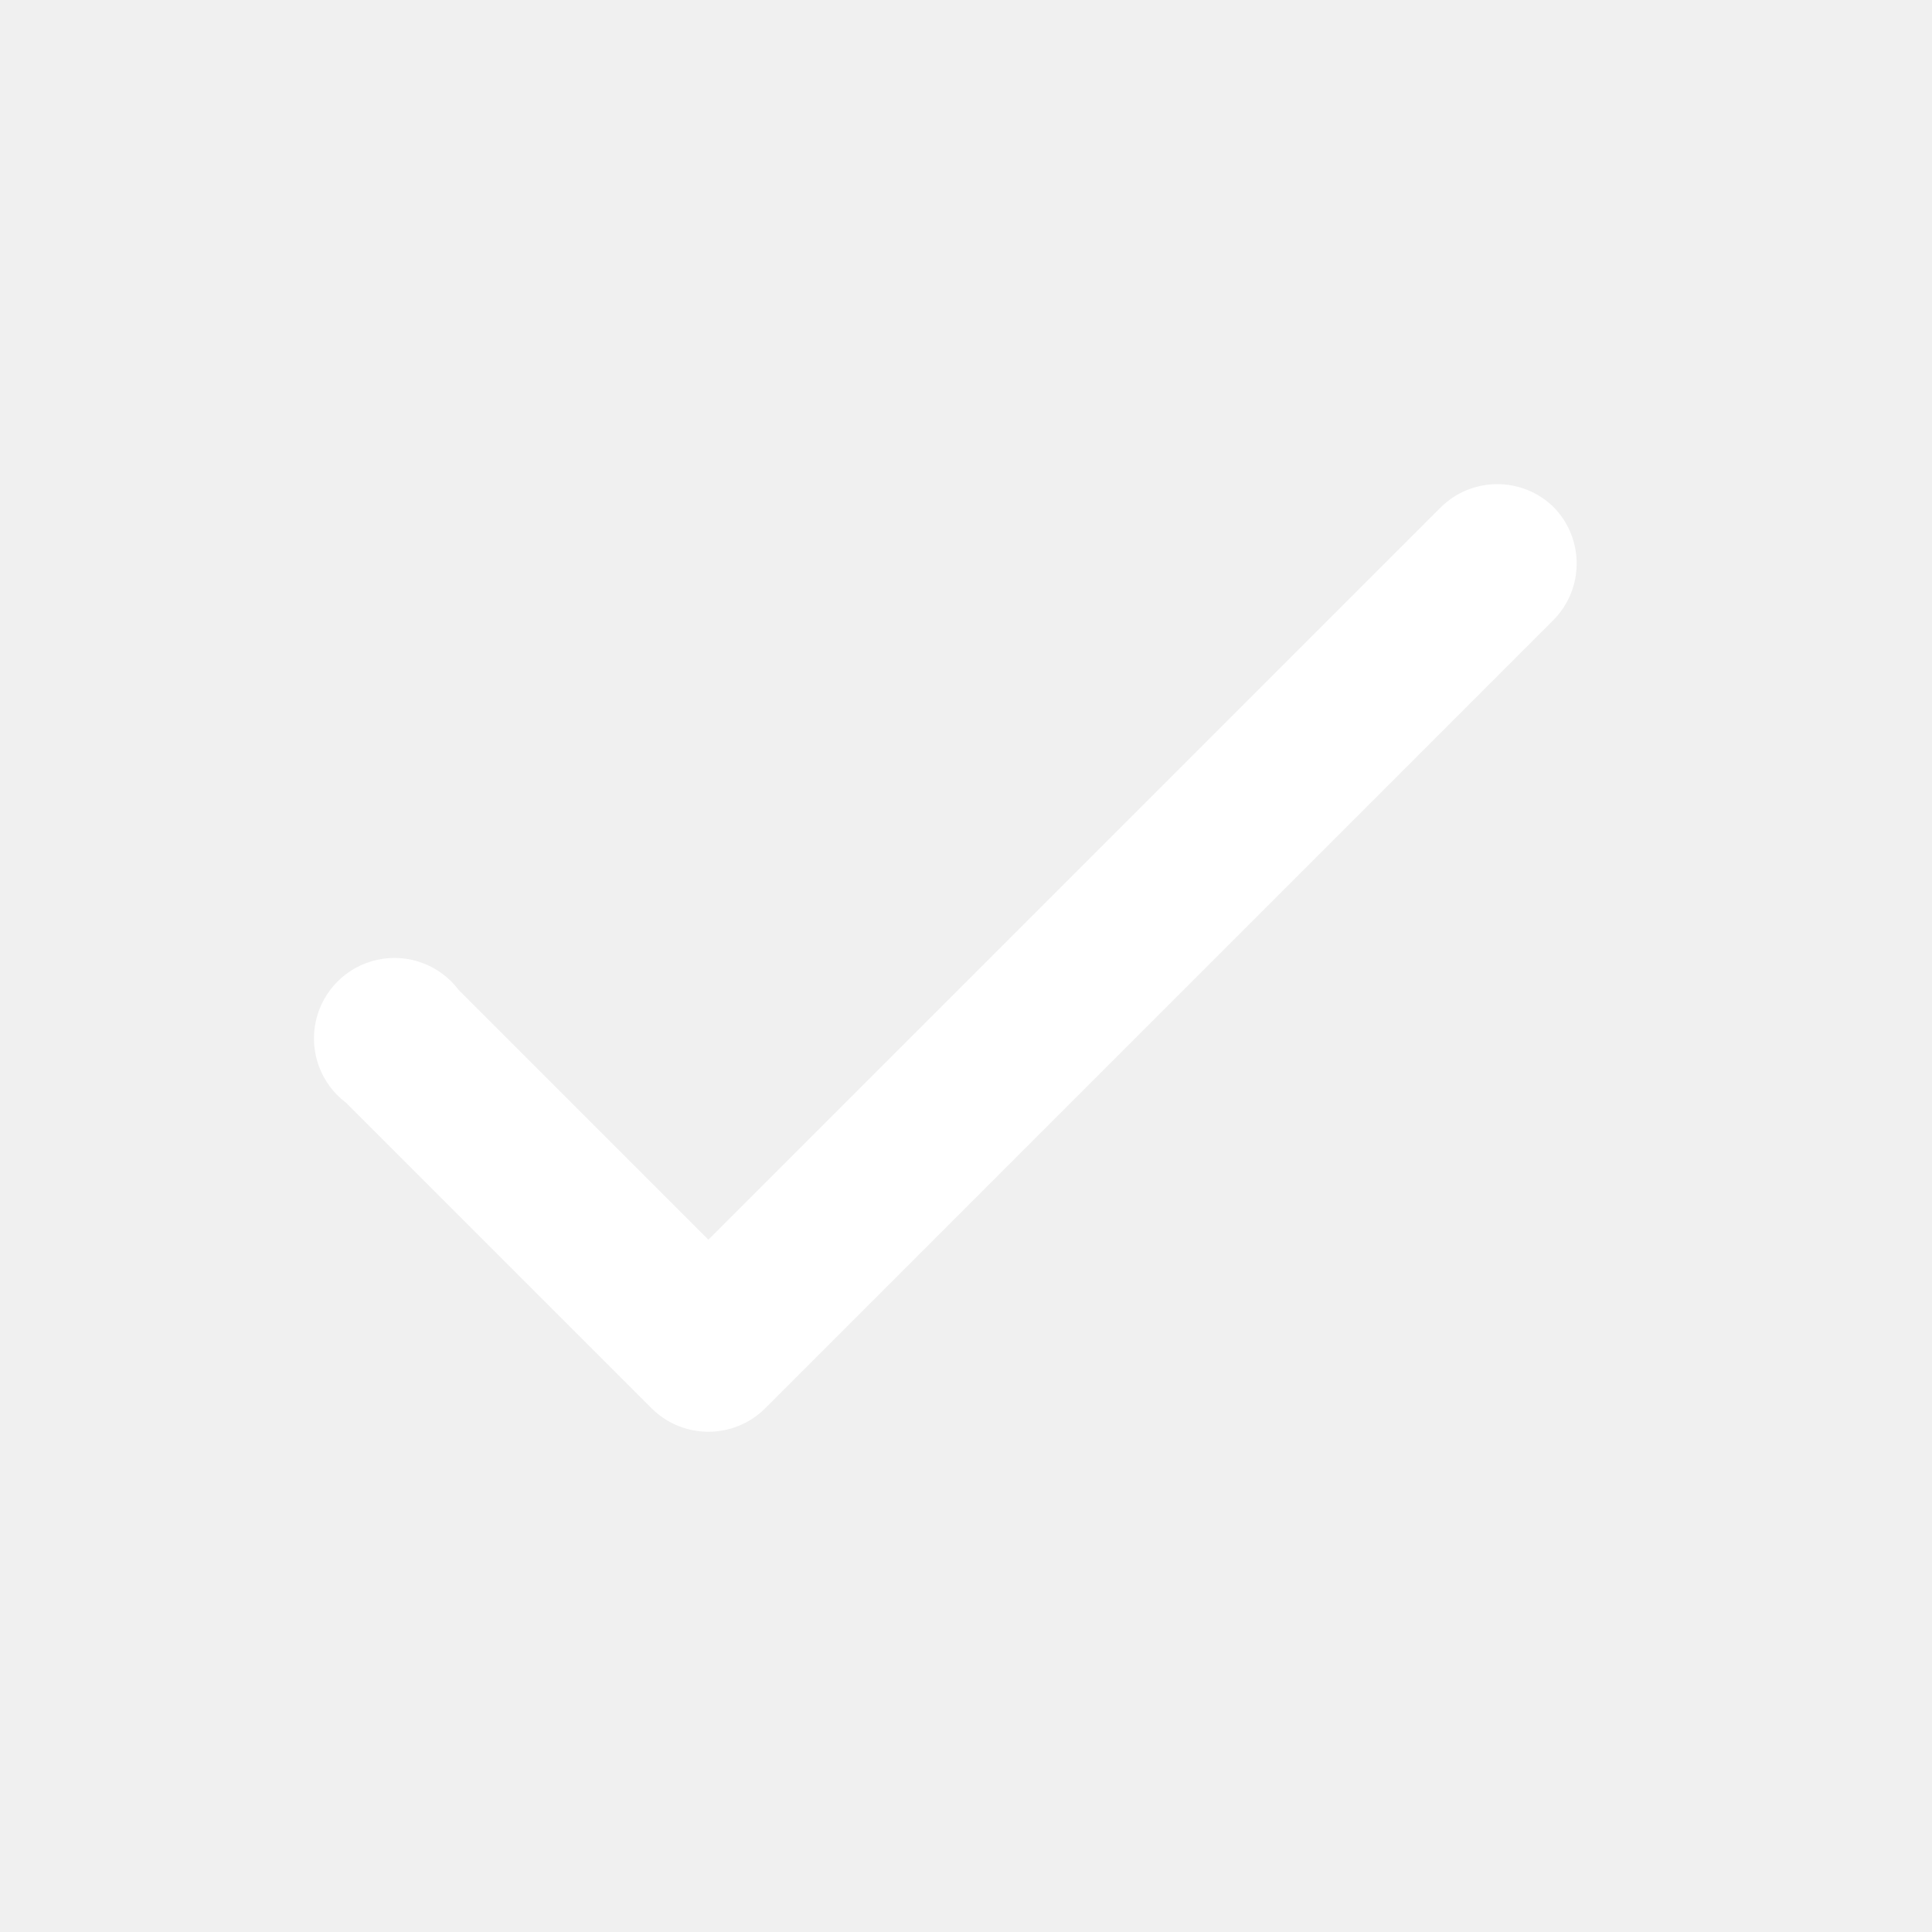
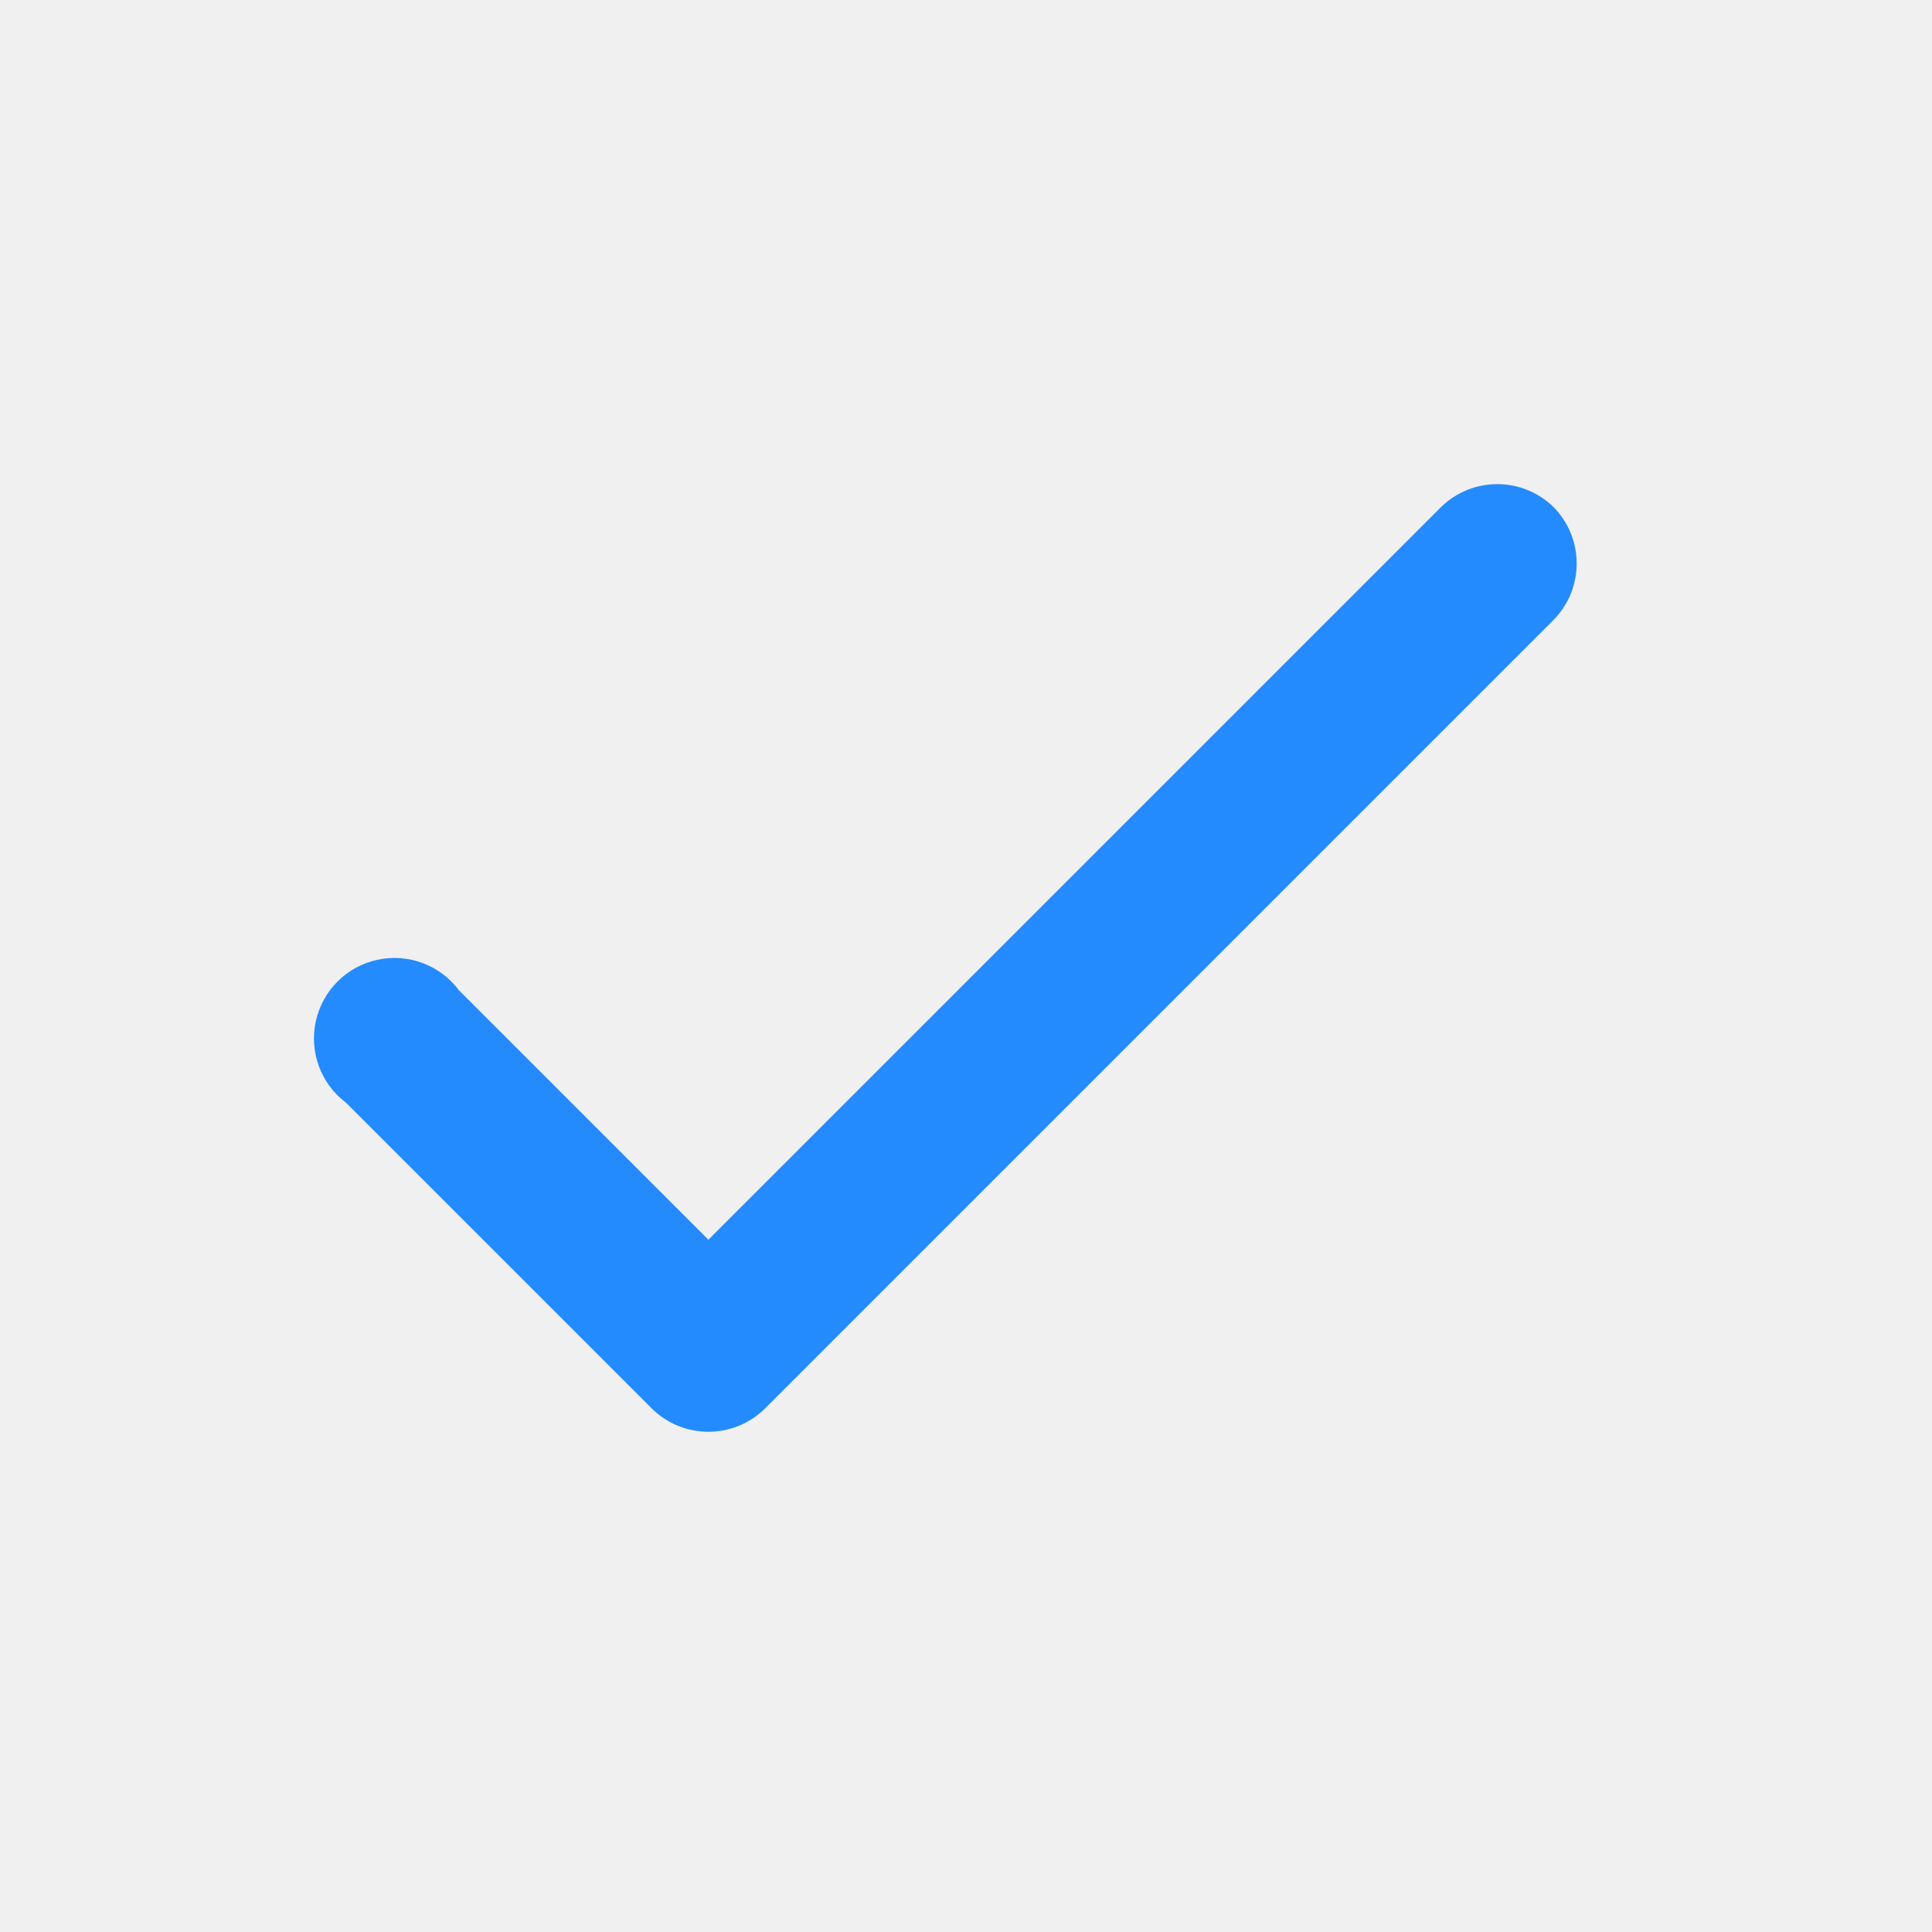
<svg xmlns="http://www.w3.org/2000/svg" width="24" height="24" viewBox="0 0 24 24" fill="none">
-   <path d="M19.3 6.3a1 1 0 0 1 0 1.4L9.5 17.5a1 1 0 0 1-1.4 0L4.3 13.7a1 1 0 1 1 1.4-1.4l3.1 3.1 9.1-9.1a1 1 0 0 1 1.4 0z" fill="white" />
+   <path d="M19.3 6.3a1 1 0 0 1 0 1.4L9.5 17.5a1 1 0 0 1-1.4 0L4.3 13.7a1 1 0 1 1 1.4-1.4l3.1 3.1 9.1-9.1a1 1 0 0 1 1.4 0z" fill="#248bfe" />
</svg>
